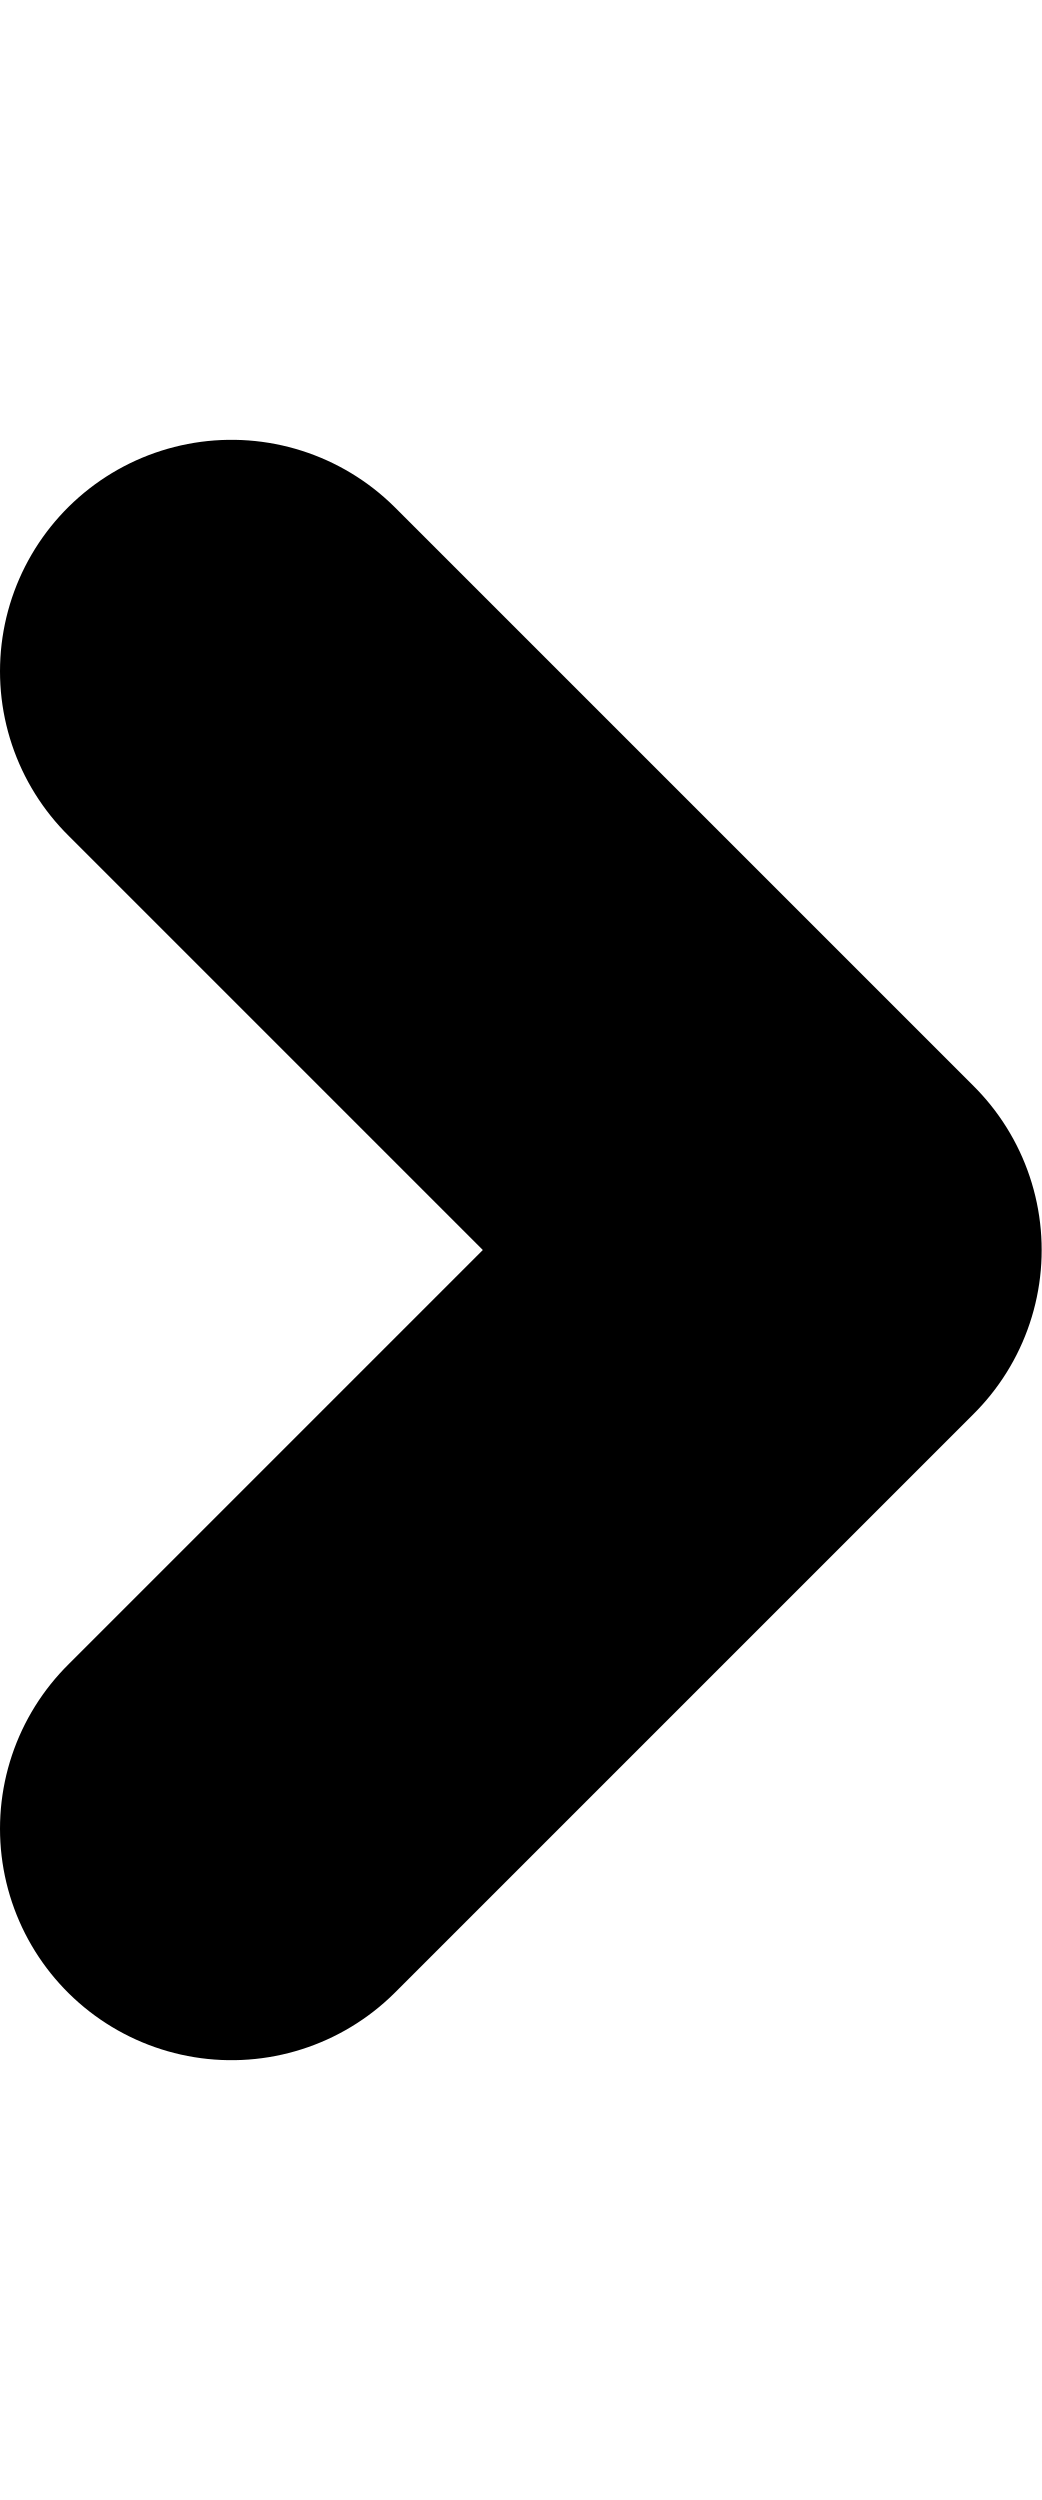
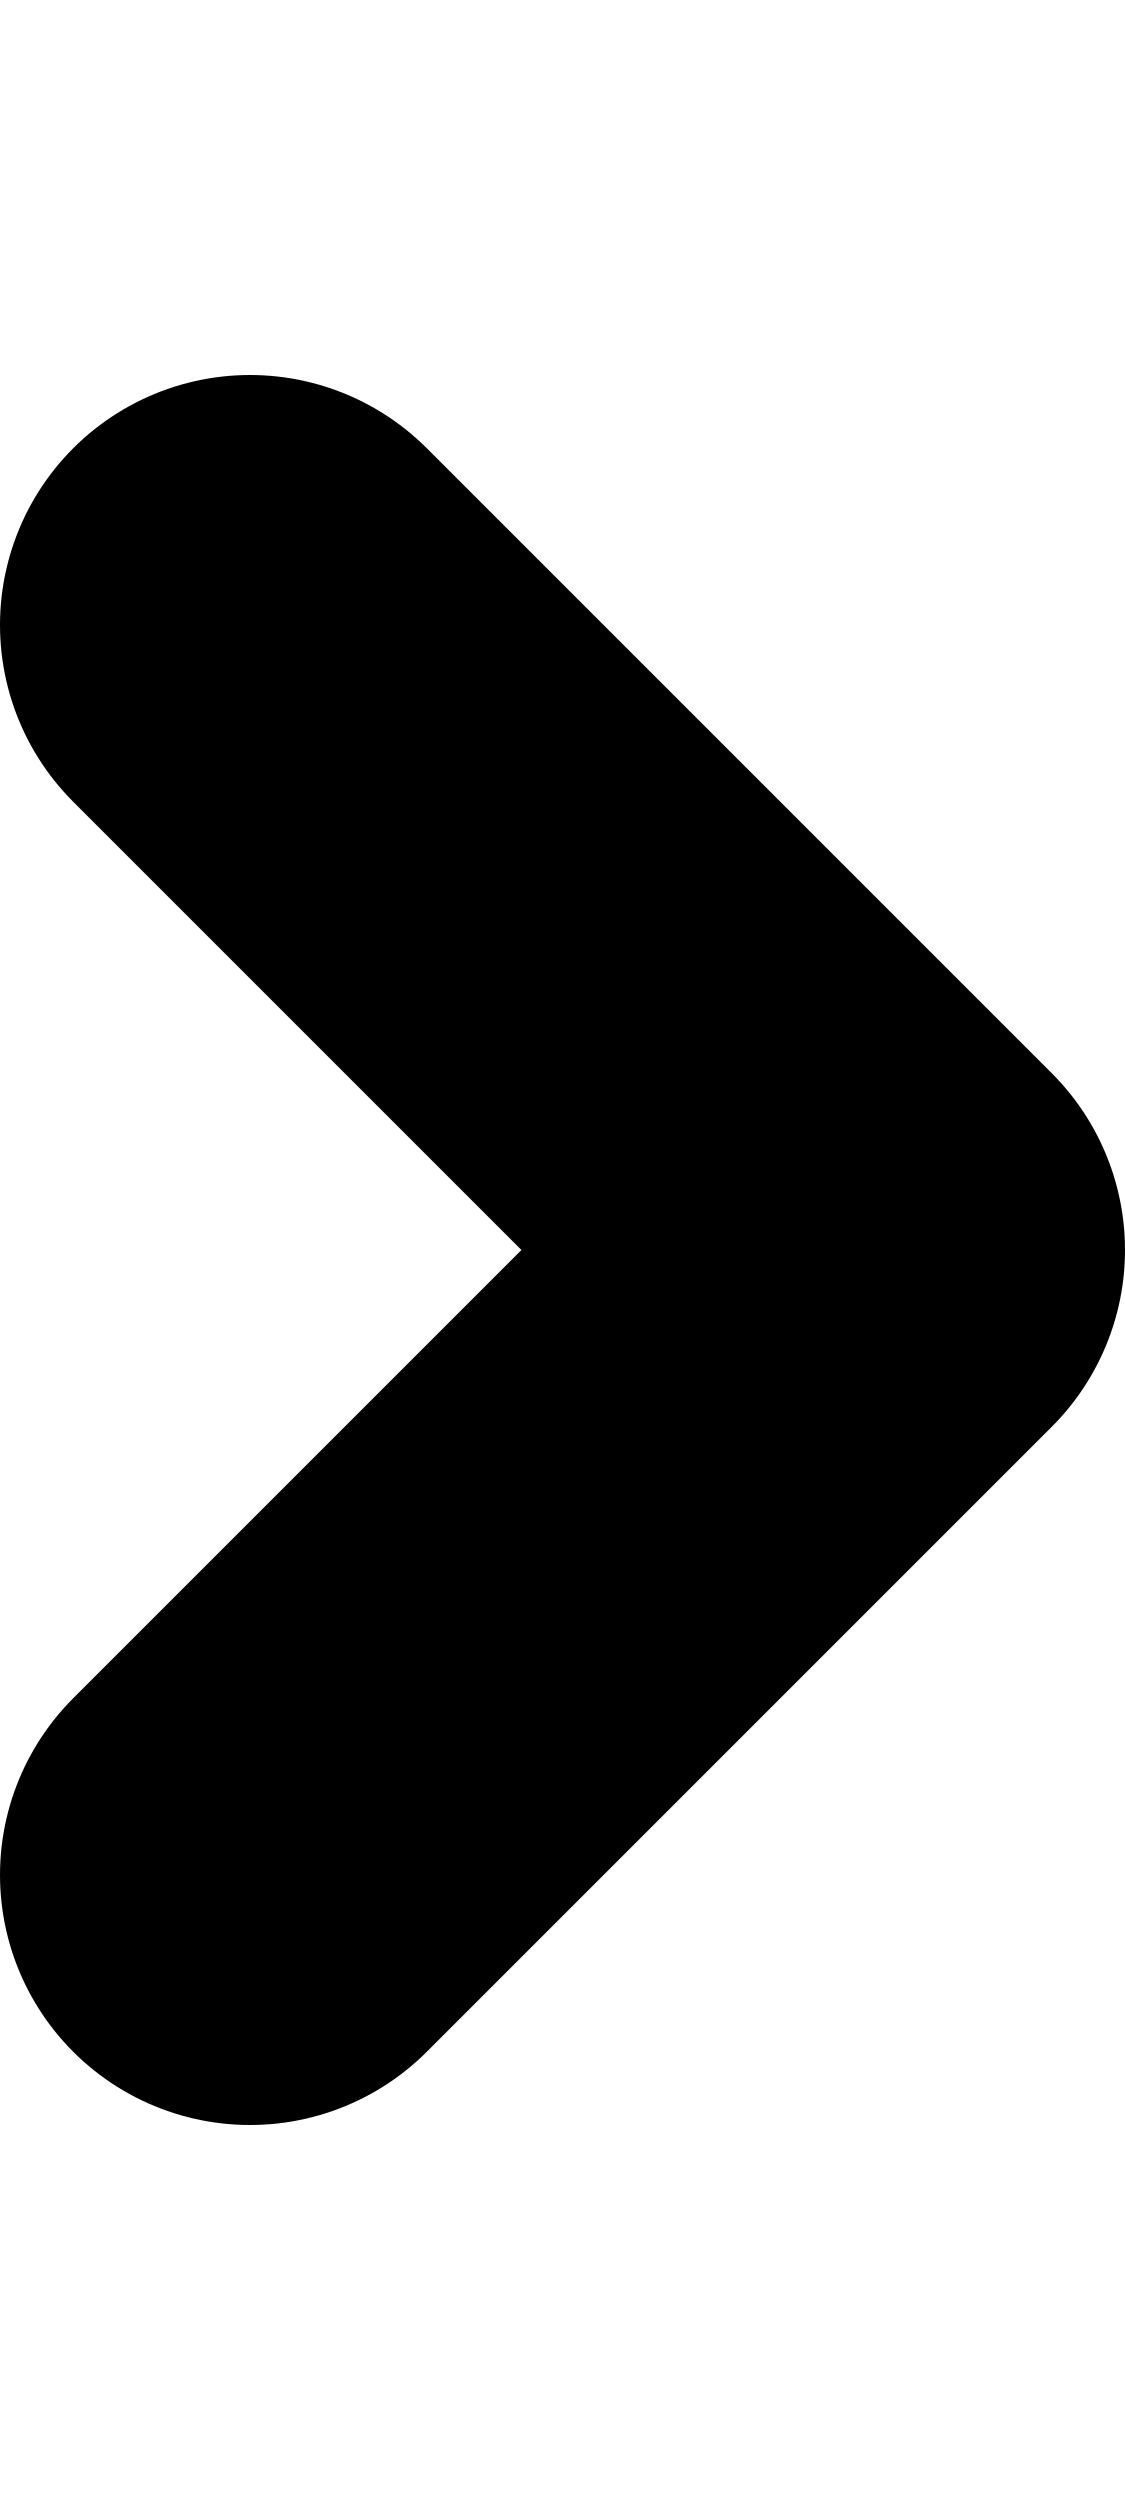
- <svg xmlns="http://www.w3.org/2000/svg" width="5" height="12" viewBox="0 0 9 14" fill="none">
+ <svg xmlns="http://www.w3.org/2000/svg" width="9" height="20" viewBox="0 0 9 14" fill="none">
  <path d="M2 2L7 7L2 12" stroke="black" stroke-width="4" stroke-linecap="round" stroke-linejoin="round" />
</svg>
